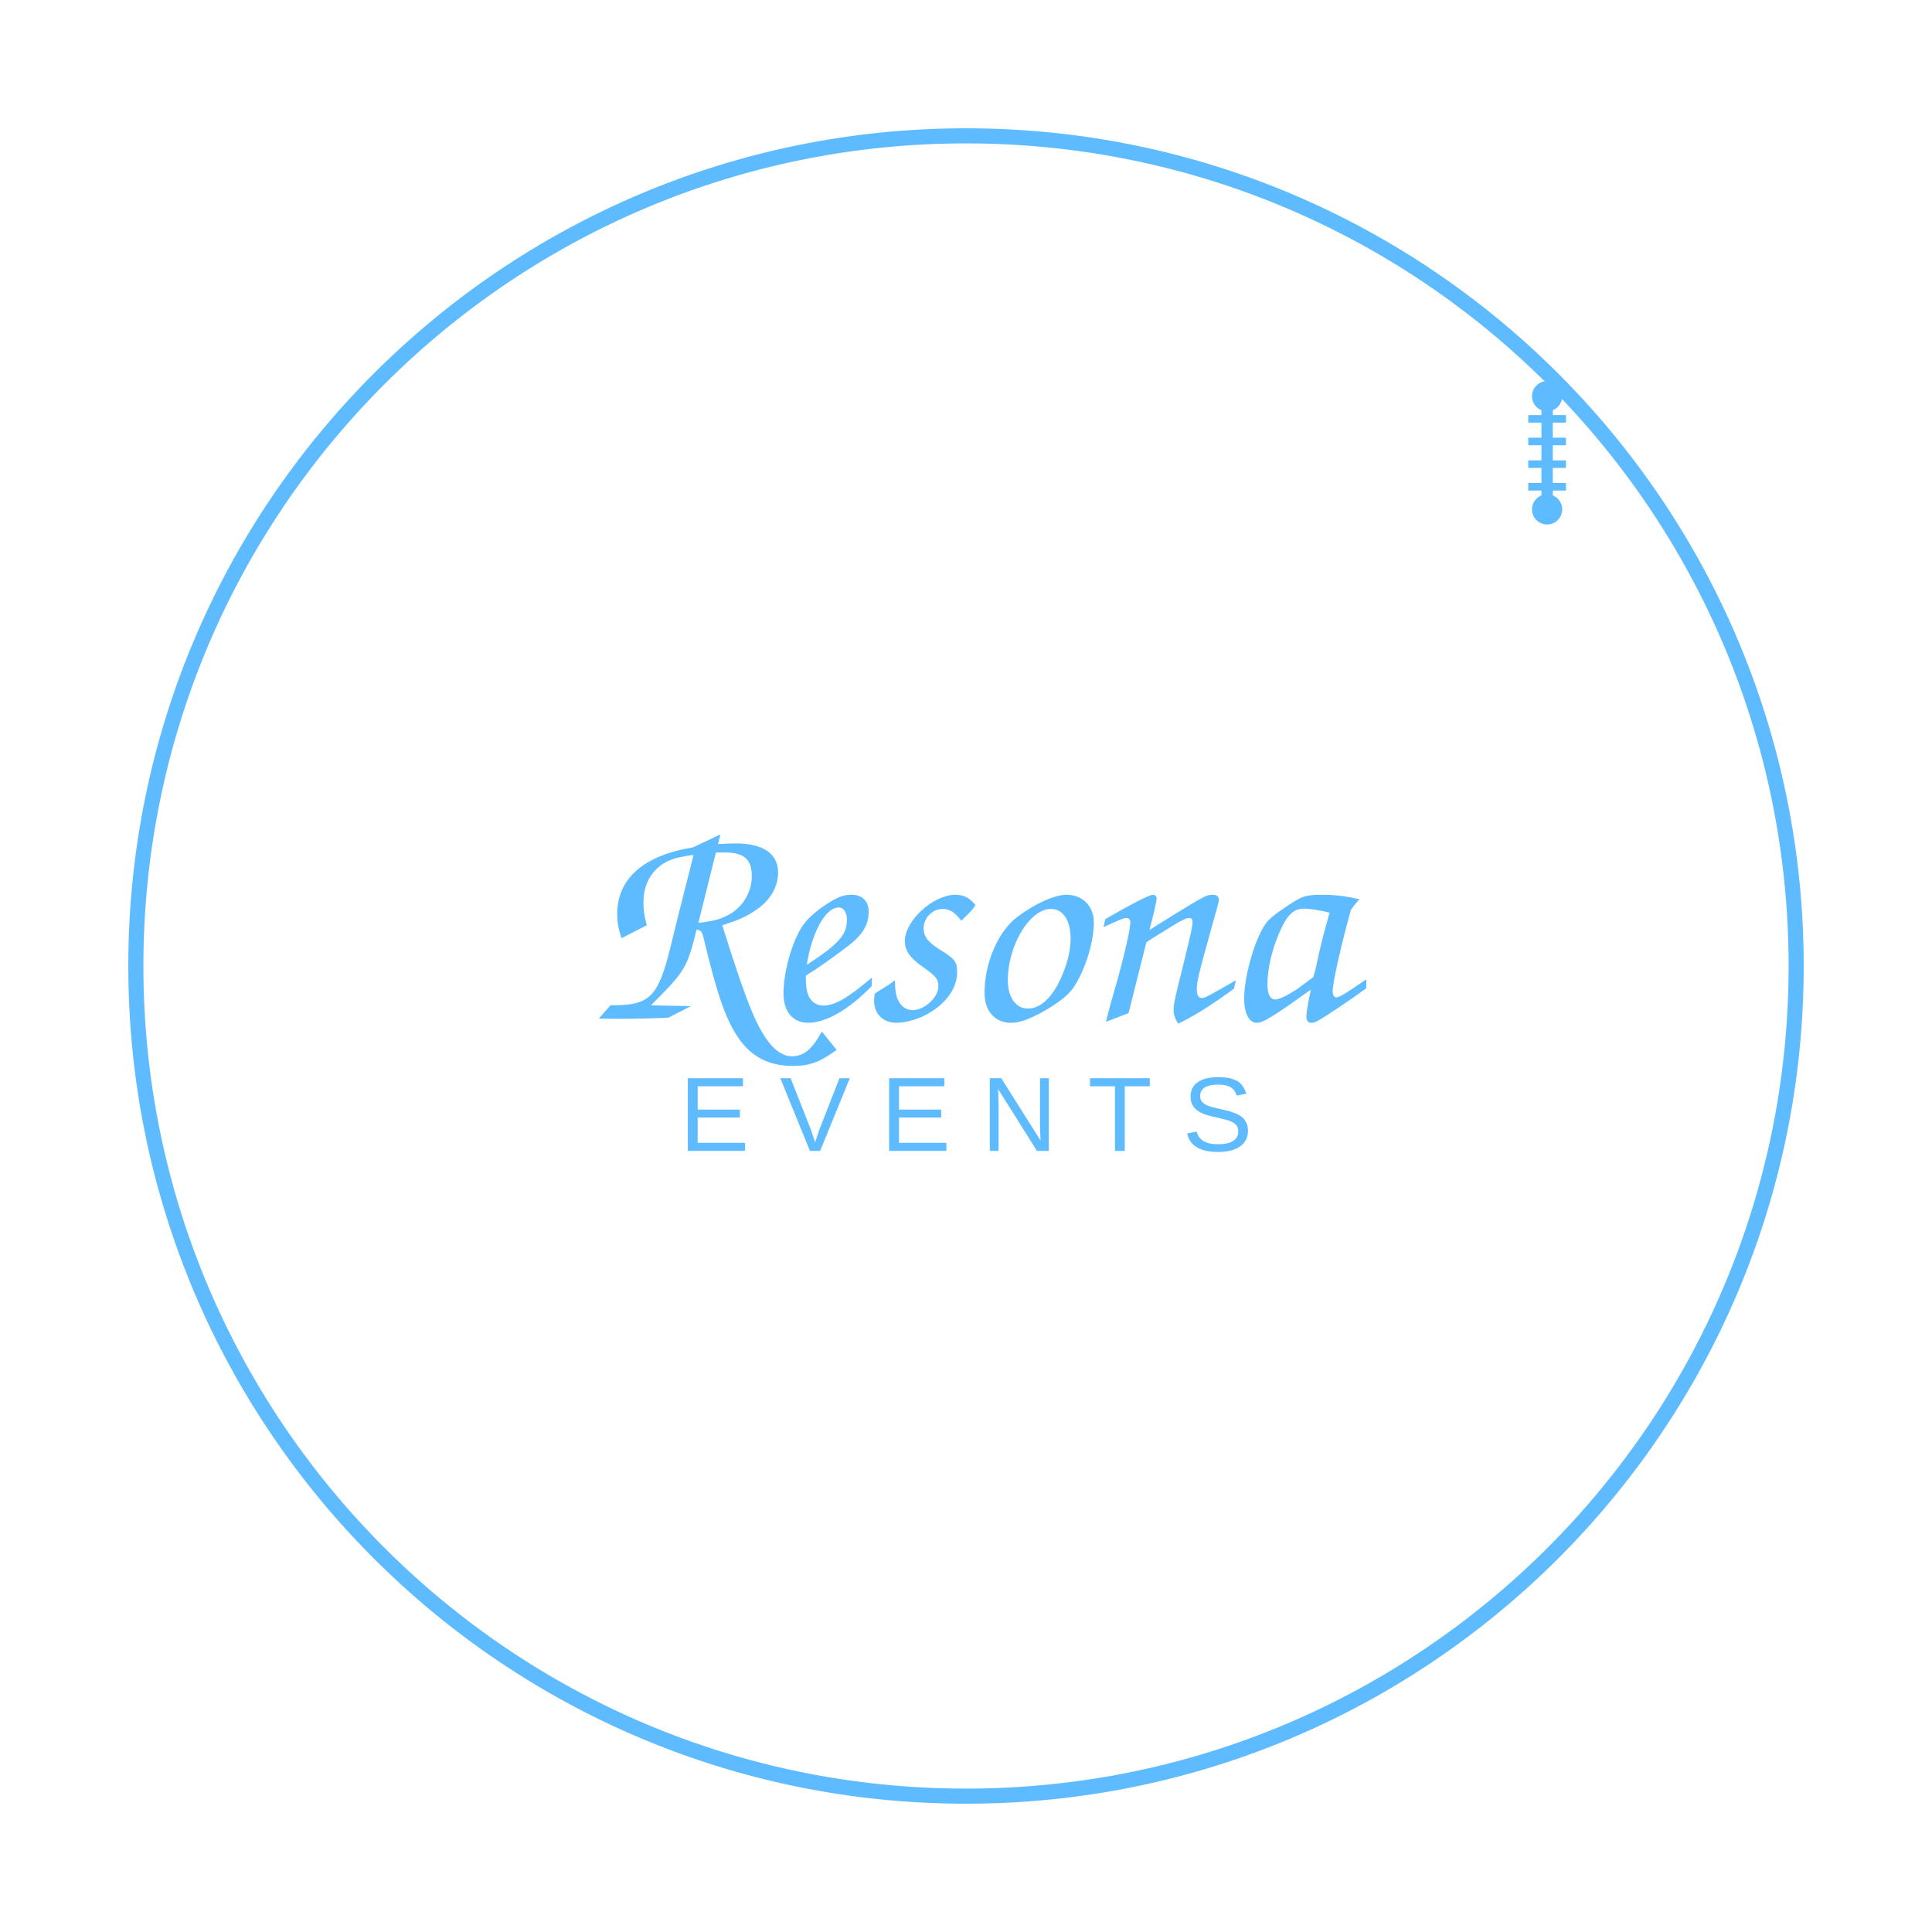
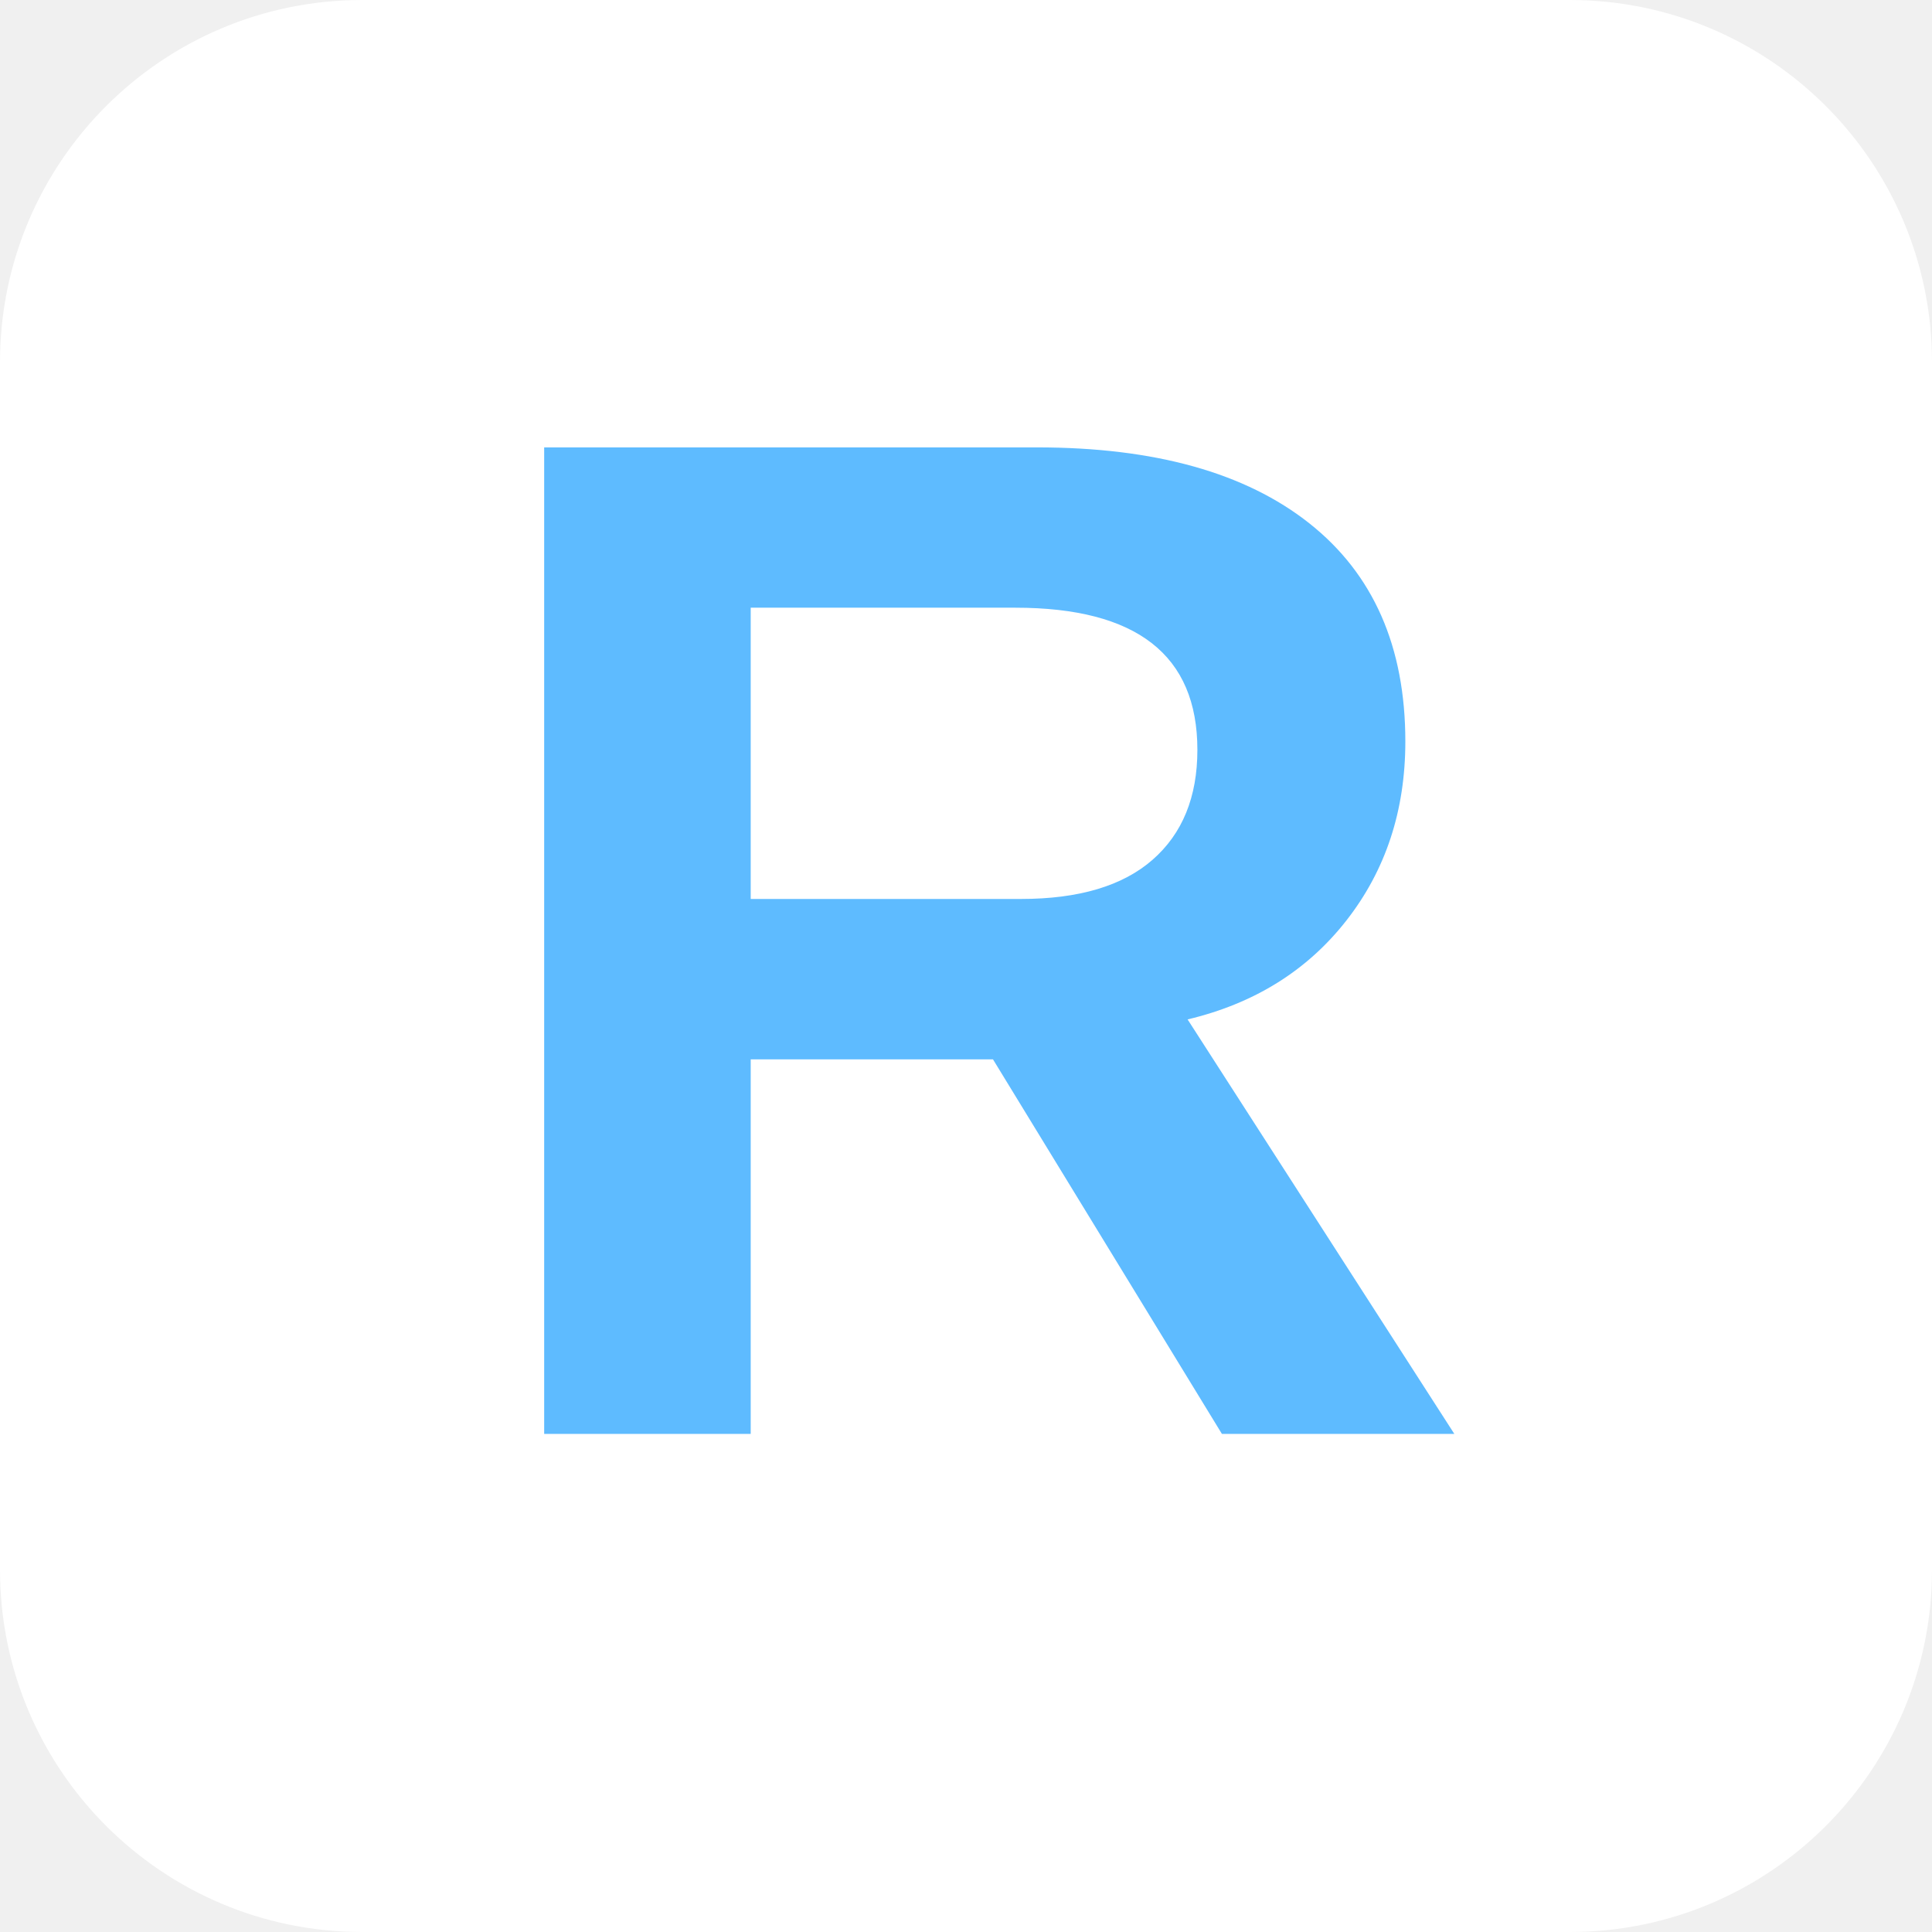
<svg xmlns="http://www.w3.org/2000/svg" viewBox="0 0 512 512">
-   <rect width="512" height="512" fill="white" />
-   <circle cx="256" cy="256" r="220" fill="none" stroke="#5ebbff" stroke-width="4" />
-   <text x="256" y="270" font-family="'Brush Script MT', 'Lucida Handwriting', 'Segoe Script', cursive" font-size="80" fill="#5ebbff" text-anchor="middle" font-style="italic" font-weight="300">Resona</text>
-   <text x="256" y="305" font-family="Arial, Helvetica, sans-serif" font-size="28" fill="#5ebbff" text-anchor="middle" letter-spacing="8" font-weight="400">EVENTS</text>
-   <g transform="translate(410, 120)">
-     <path d="M 0 -15 L 0 15" stroke="#5ebbff" stroke-width="3" fill="none" stroke-linecap="round" />
-     <circle cx="0" cy="-15" r="4" fill="#5ebbff" />
-     <circle cx="0" cy="15" r="4" fill="#5ebbff" />
-     <line x1="-5" y1="-9" x2="5" y2="-9" stroke="#5ebbff" stroke-width="2" />
-     <line x1="-5" y1="-3" x2="5" y2="-3" stroke="#5ebbff" stroke-width="2" />
-     <line x1="-5" y1="3" x2="5" y2="3" stroke="#5ebbff" stroke-width="2" />
-     <line x1="-5" y1="9" x2="5" y2="9" stroke="#5ebbff" stroke-width="2" />
-   </g>
+   <rect width="512" height="512" fill="white" rx="96" />
+   <text x="256" y="380" font-family="Arial, Helvetica, sans-serif" font-size="380" fill="#5ebbff" text-anchor="middle" font-weight="700">R</text>
</svg>
